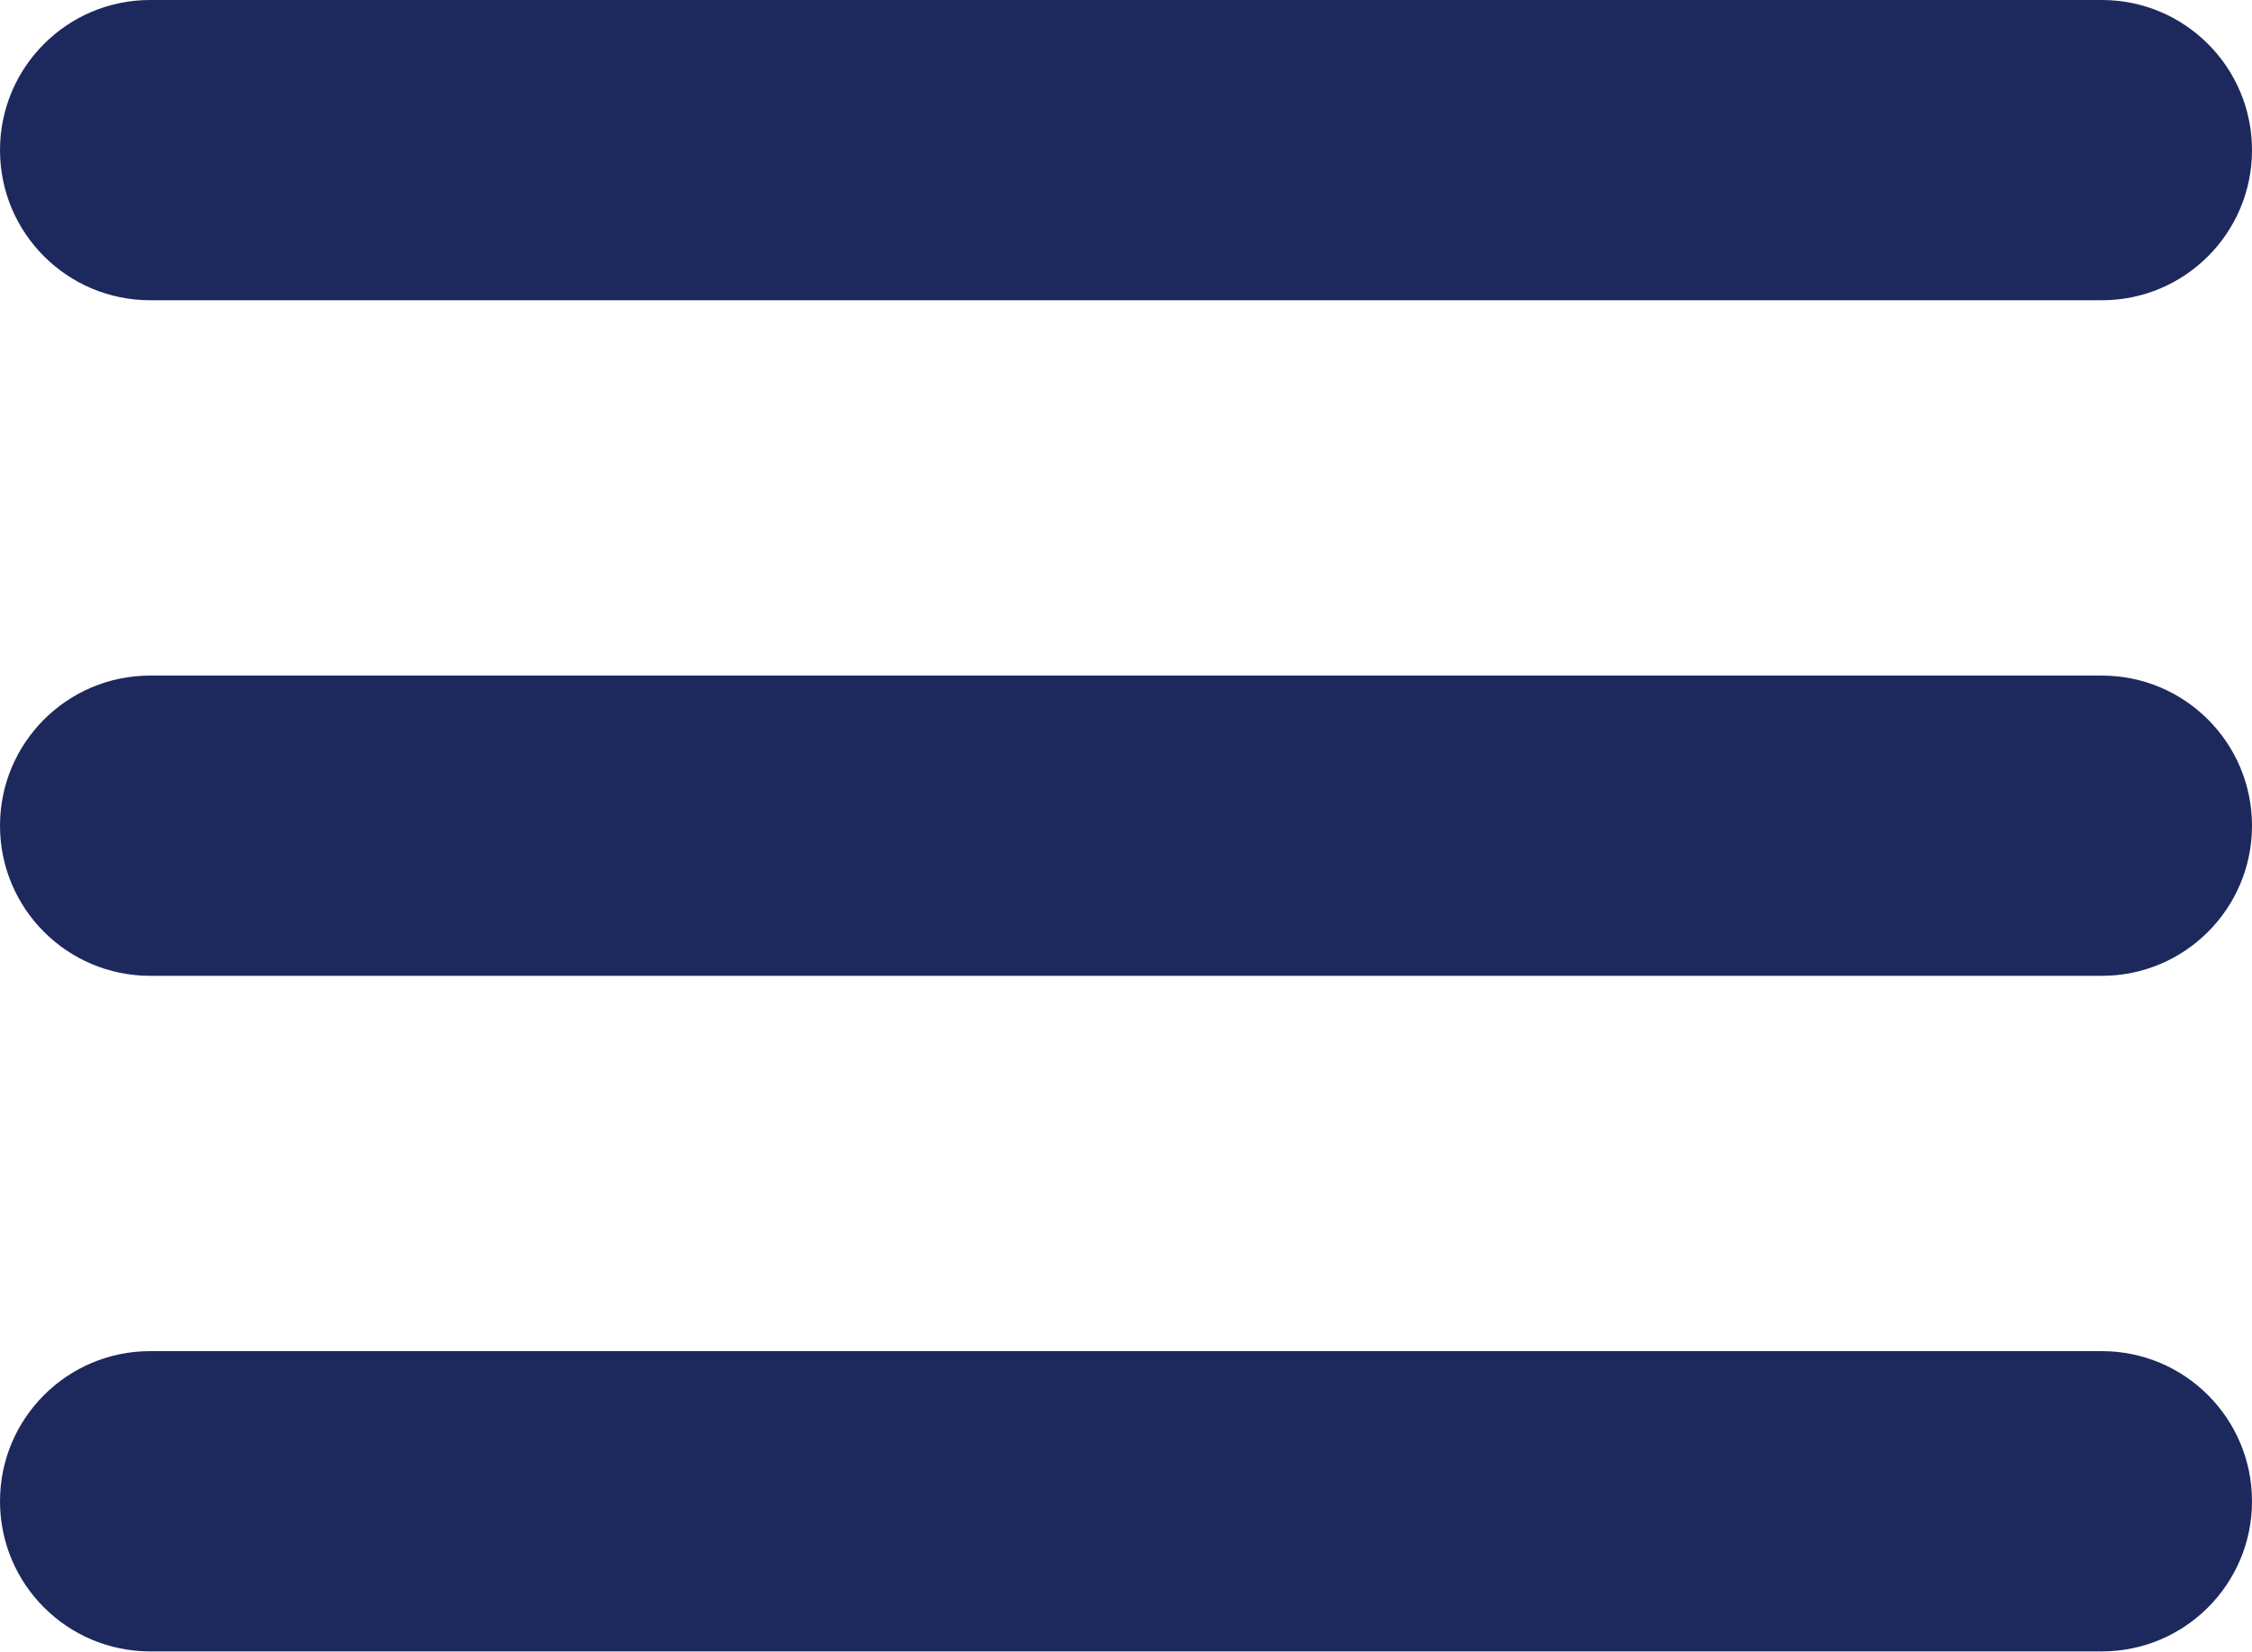
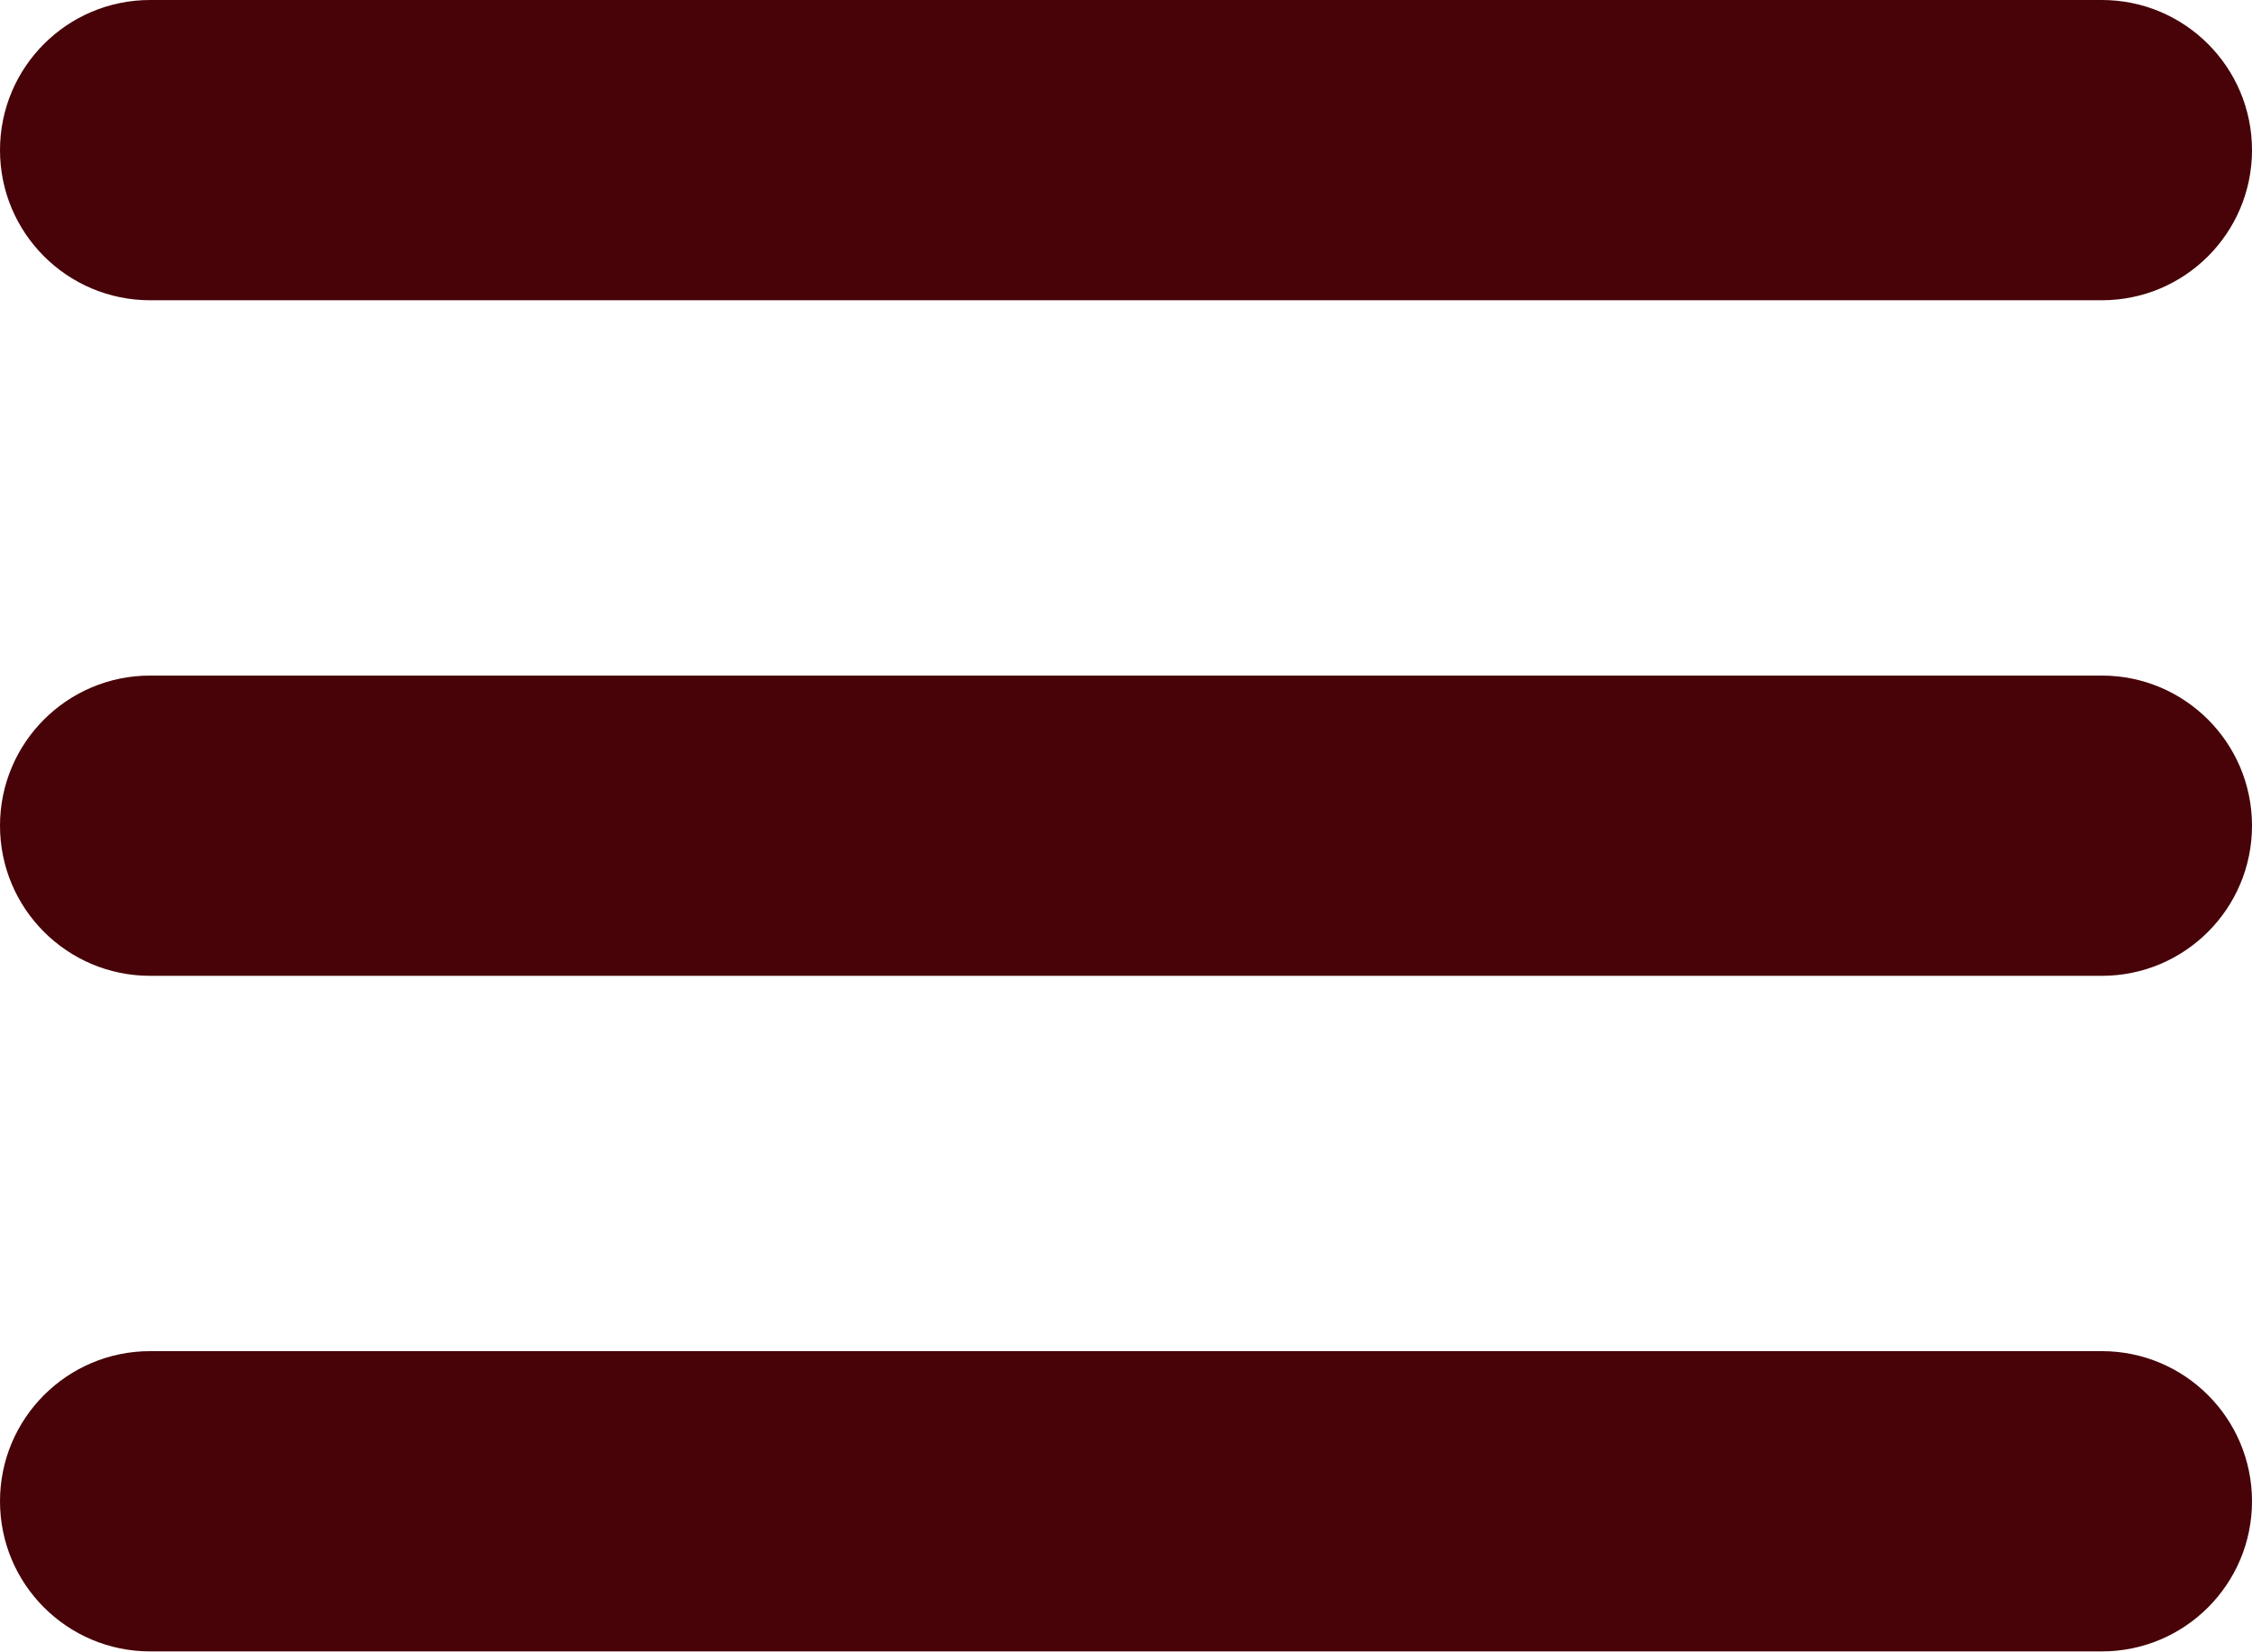
<svg xmlns="http://www.w3.org/2000/svg" width="30" height="22" viewBox="0 0 30 22" fill="none">
-   <rect width="30" height="4" rx="2" fill="#1D295D" />
-   <rect y="9" width="30" height="4" rx="2" fill="#1D295D" />
-   <rect y="18" width="30" height="4" rx="2" fill="#1D295D" />
+   <rect width="30" height="4" rx="2" fill="#470308" />
+   <rect y="9" width="30" height="4" rx="2" fill="#470308" />
+   <rect y="18" width="30" height="4" rx="2" fill="#470308" />
</svg>
